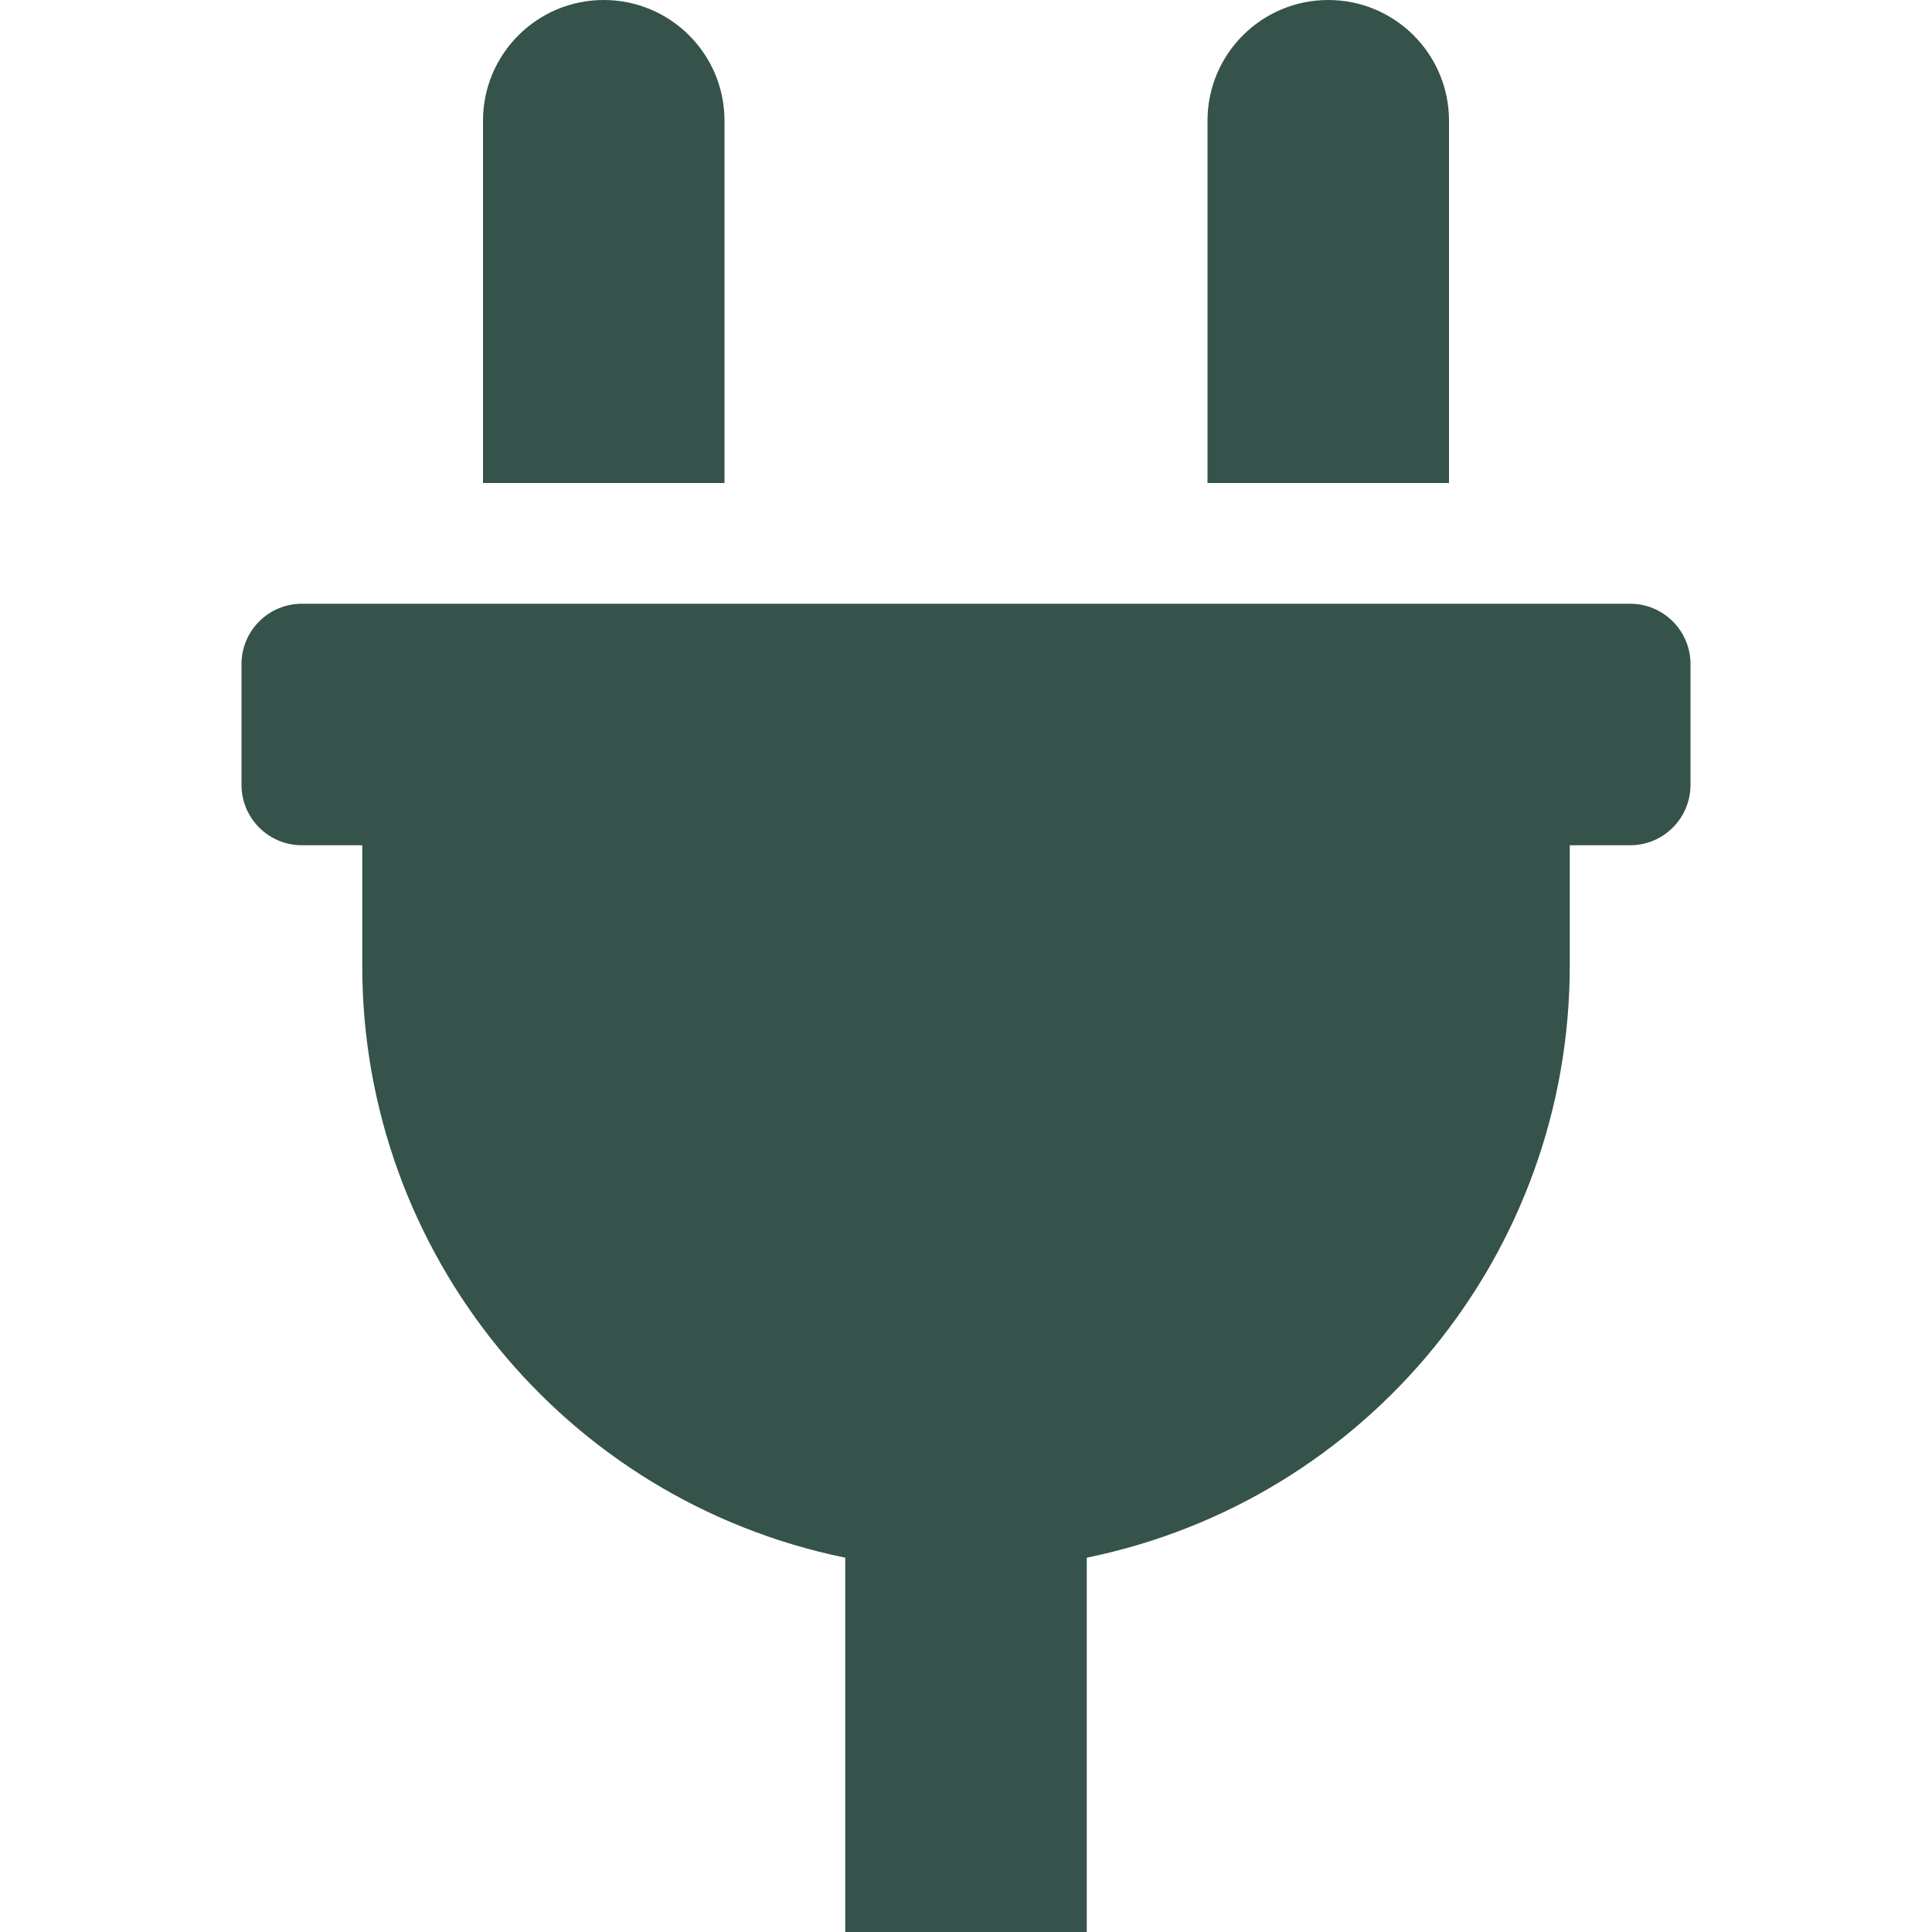
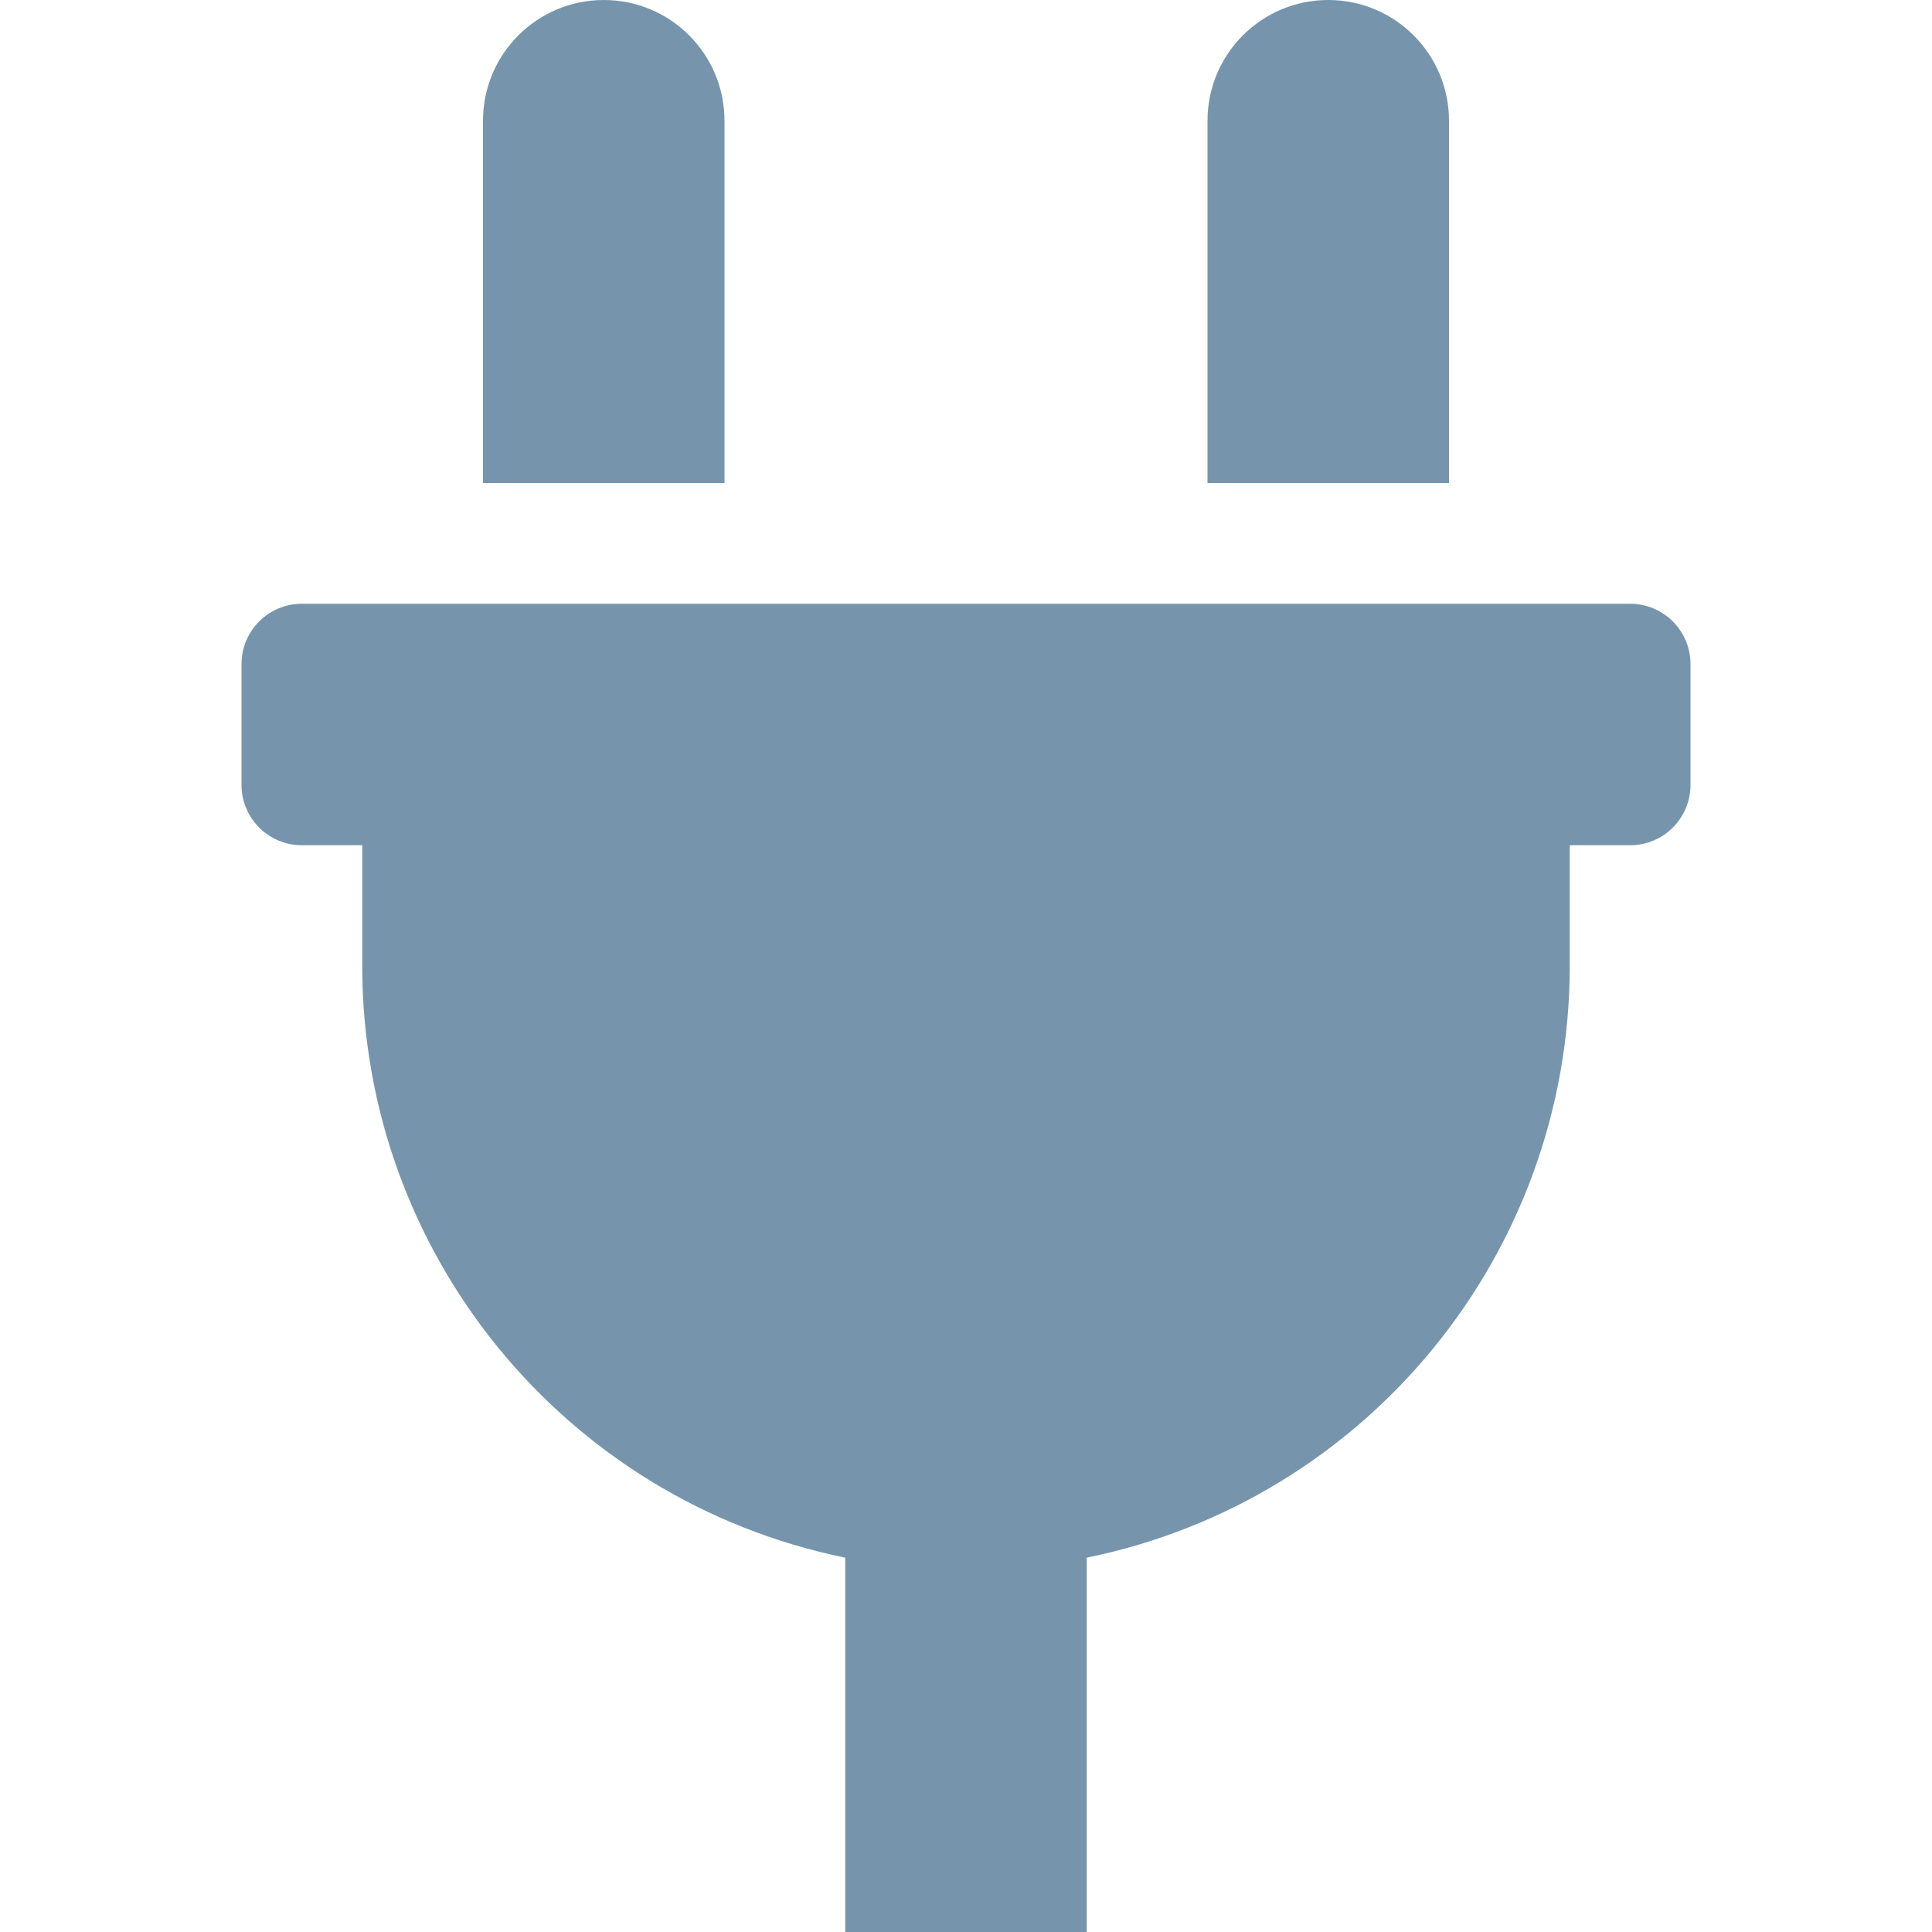
<svg xmlns="http://www.w3.org/2000/svg" width="24px" height="24px" viewBox="-64 0 512 512">
-   <path d="M320,32a32,32,0,0,0-64,0v96h64Zm48,128H16A16,16,0,0,0,0,176v32a16,16,0,0,0,16,16H32v32A160.07,160.07,0,0,0,160,412.8V512h64V412.8A160.07,160.07,0,0,0,352,256V224h16a16,16,0,0,0,16-16V176A16,16,0,0,0,368,160ZM128,32a32,32,0,0,0-64,0v96h64Z" fill="#35524B" />
+   <path d="M320,32a32,32,0,0,0-64,0v96h64Zm48,128H16A16,16,0,0,0,0,176v32a16,16,0,0,0,16,16H32v32A160.07,160.07,0,0,0,160,412.8V512h64V412.8A160.07,160.07,0,0,0,352,256V224h16a16,16,0,0,0,16-16V176A16,16,0,0,0,368,160ZM128,32a32,32,0,0,0-64,0v96h64Z" fill="#7695AD" />
</svg>
